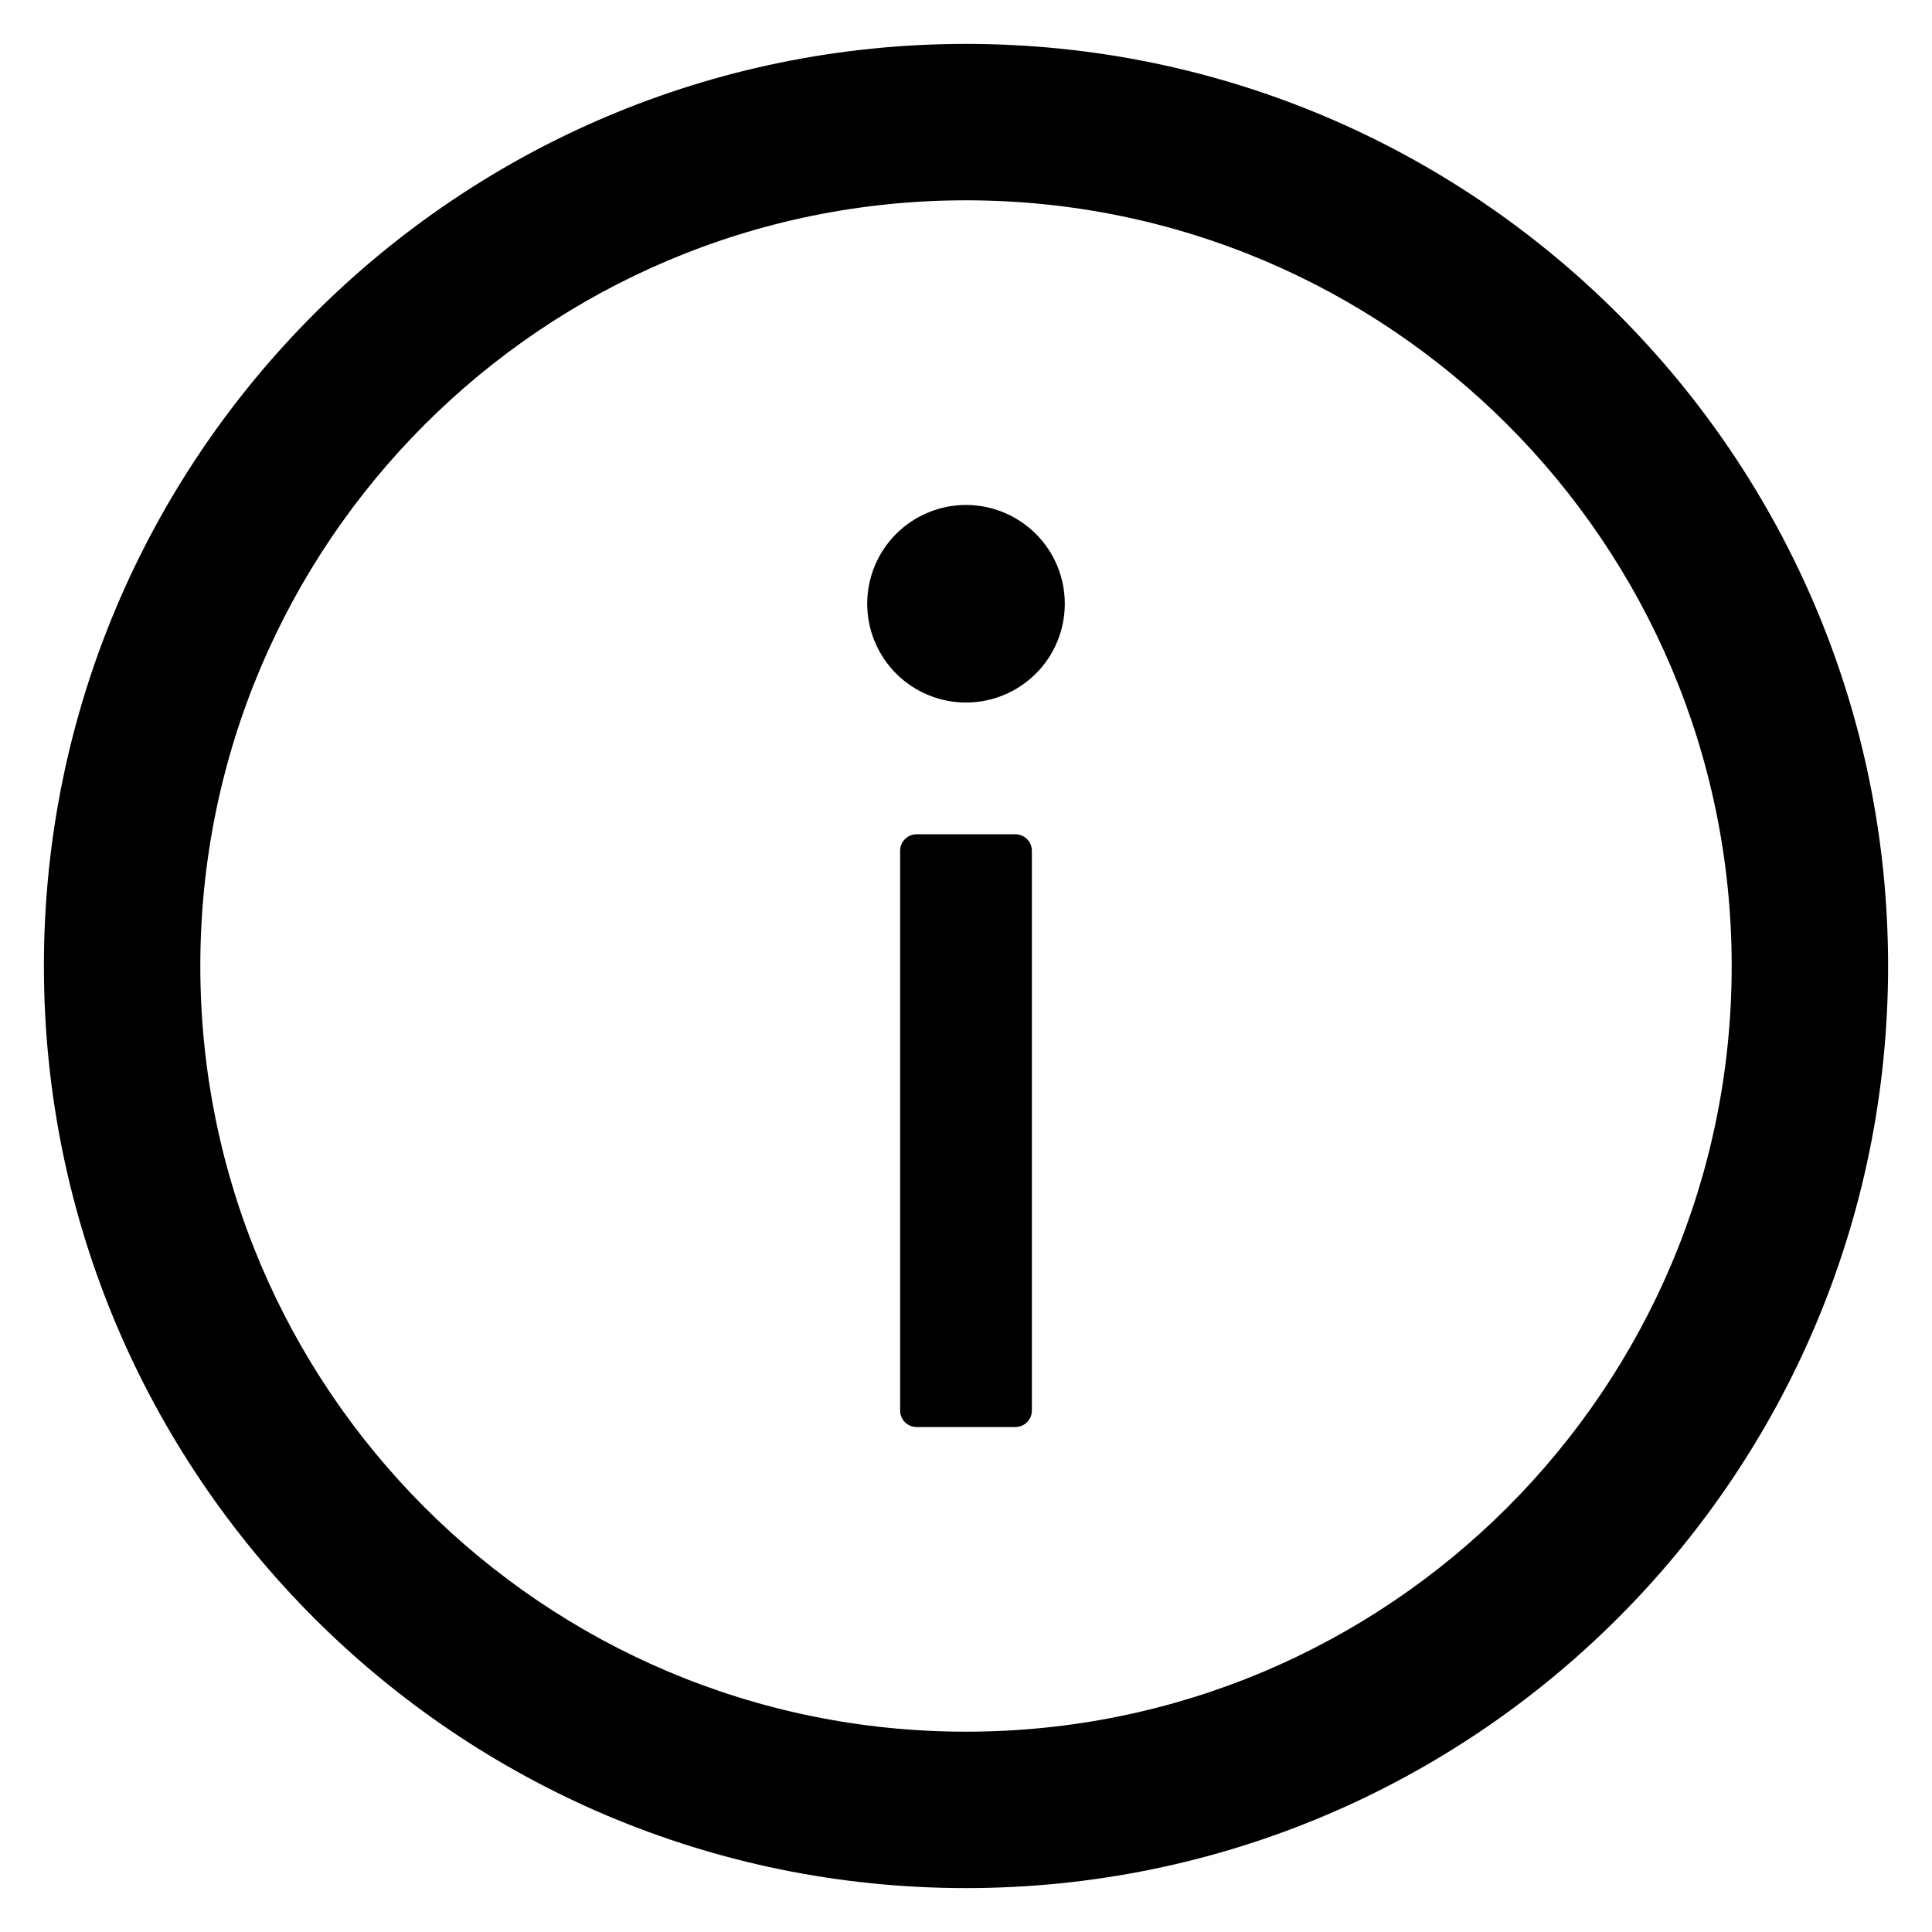
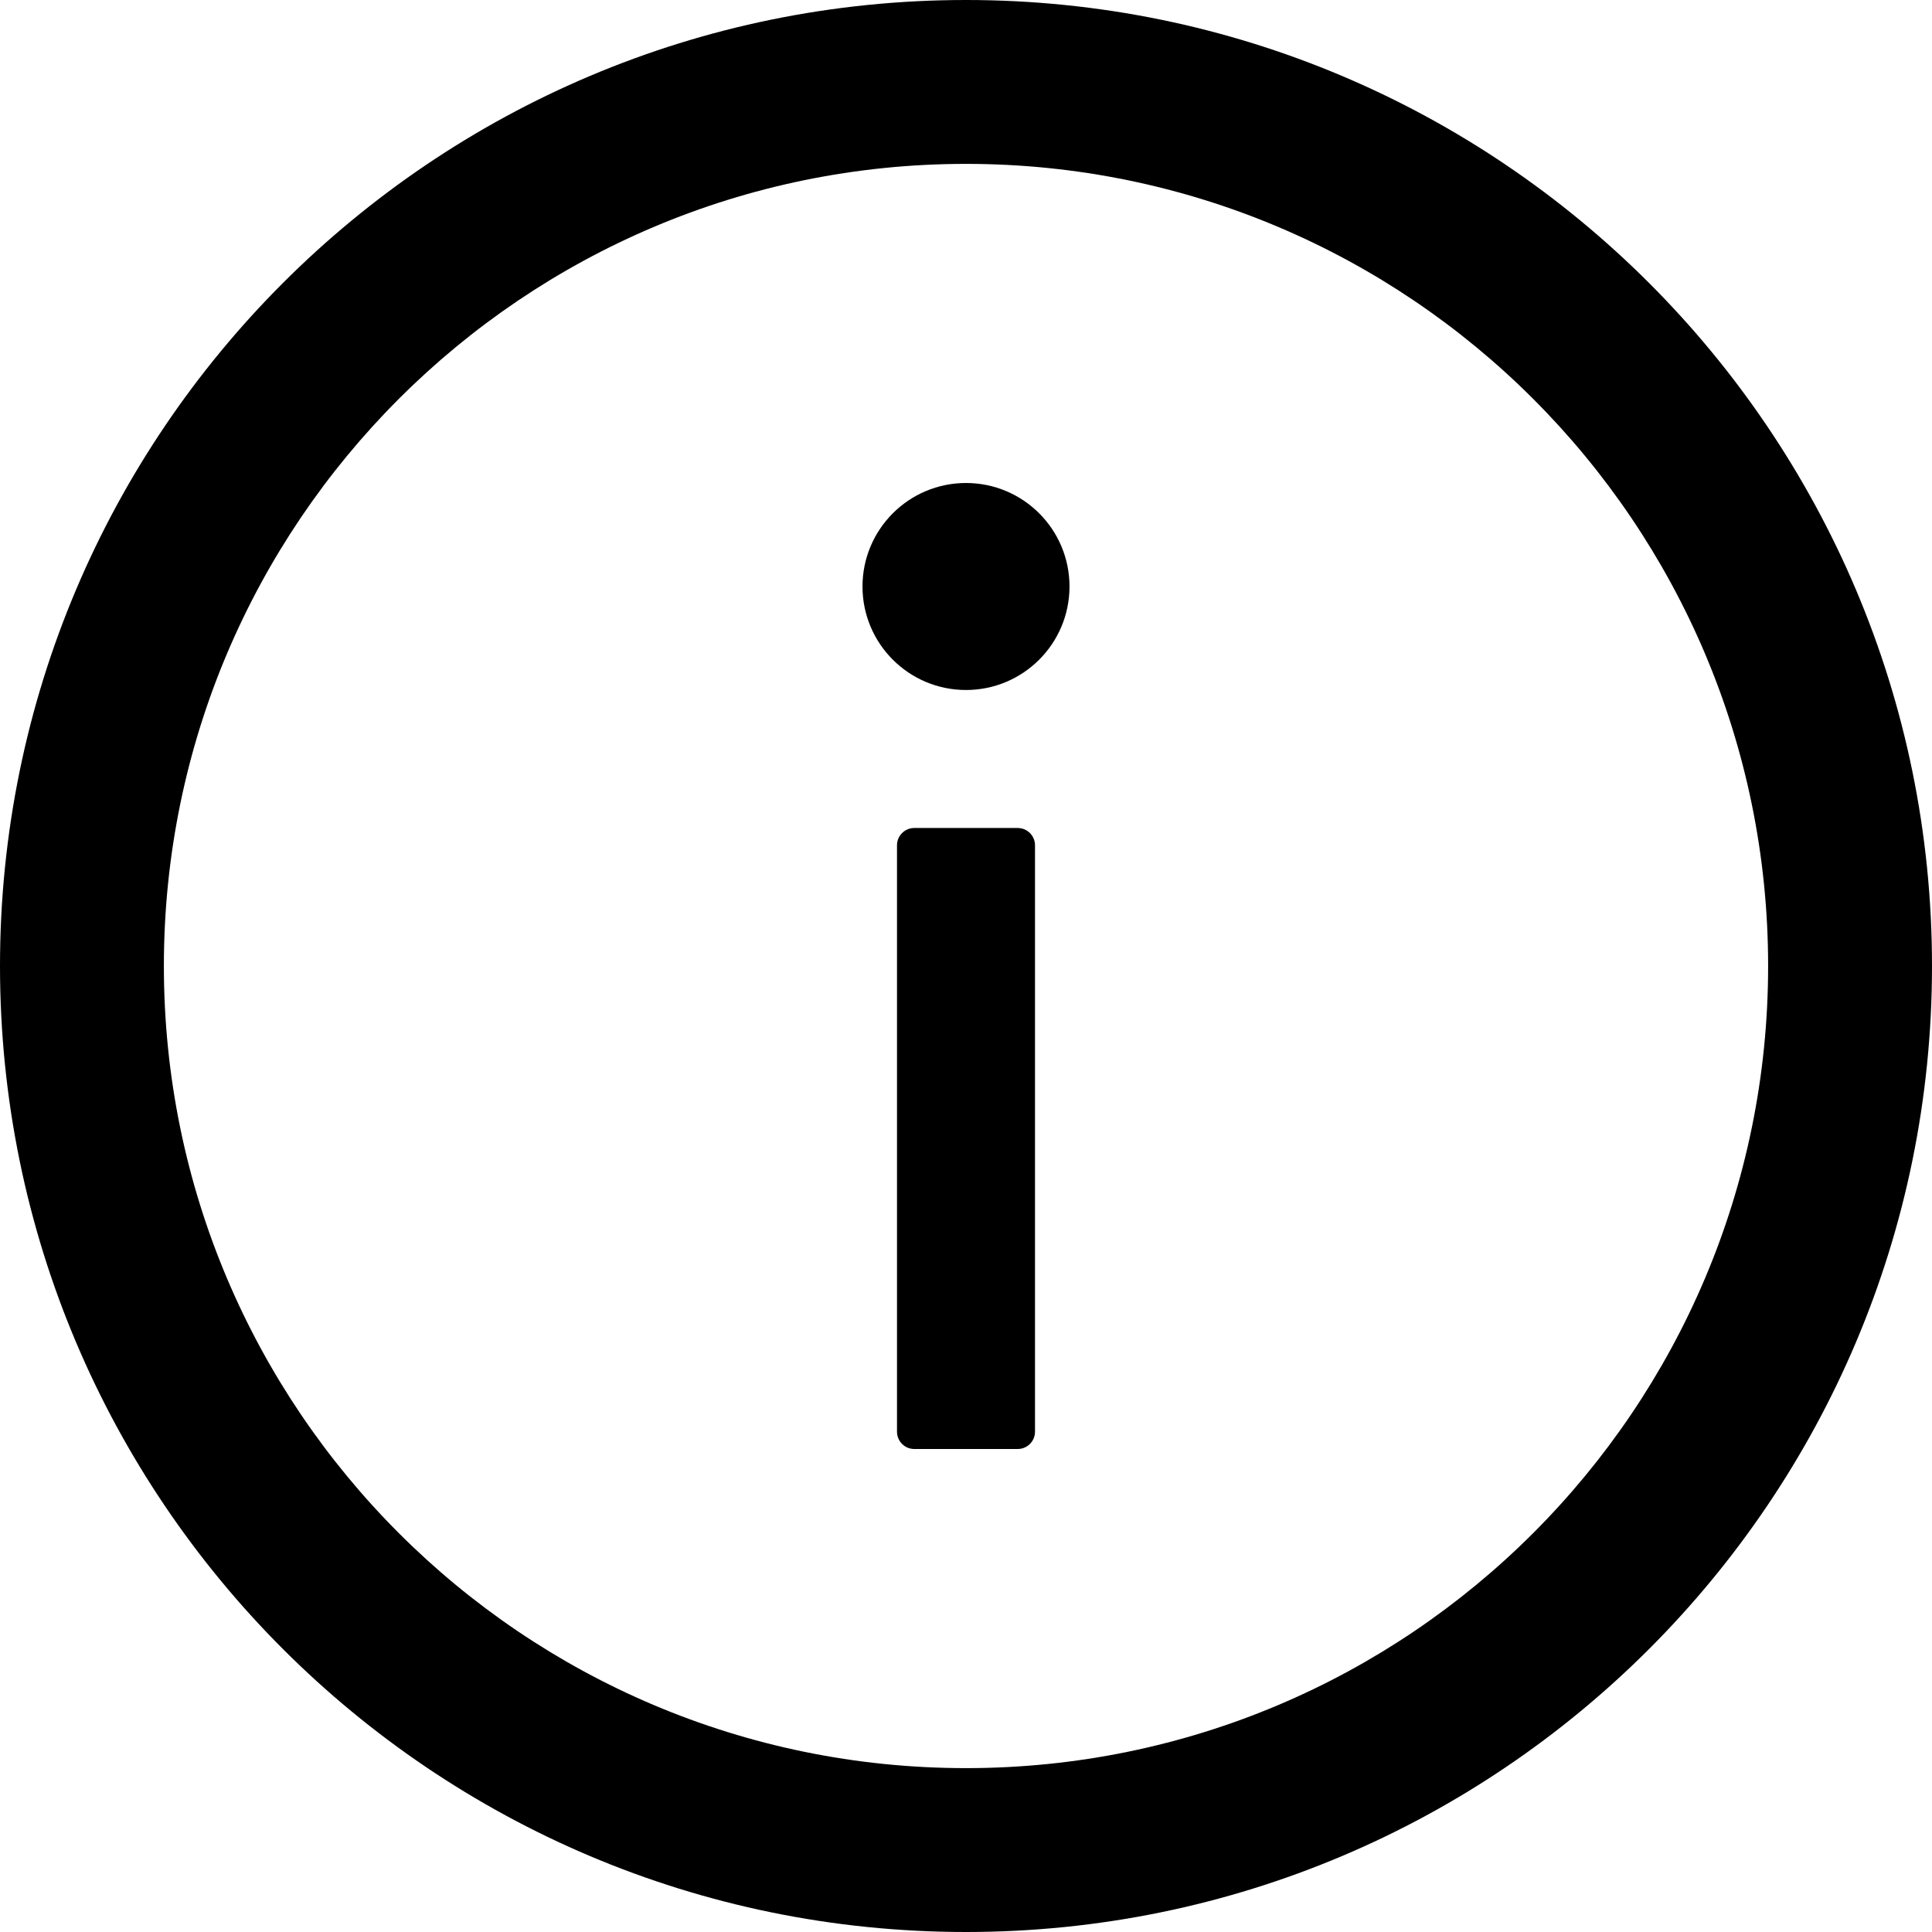
- <svg xmlns="http://www.w3.org/2000/svg" viewBox="0 0 22 22">
-   <path d="M11 0.5C5.202 0.5 0.5 5.202 0.5 11C0.5 16.798 5.202 21.5 11 21.5C16.798 21.5 21.5 16.798 21.5 11C21.5 5.202 16.798 0.5 11 0.5ZM11 19.719C6.186 19.719 2.281 15.814 2.281 11C2.281 6.186 6.186 2.281 11 2.281C15.814 2.281 19.719 6.186 19.719 11C19.719 15.814 15.814 19.719 11 19.719Z" />
-   <path d="M9.875 6.875C9.875 7.173 9.994 7.46 10.204 7.67C10.415 7.881 10.702 8 11 8C11.298 8 11.585 7.881 11.796 7.67C12.007 7.46 12.125 7.173 12.125 6.875C12.125 6.577 12.007 6.29 11.796 6.08C11.585 5.869 11.298 5.75 11 5.75C10.702 5.75 10.415 5.869 10.204 6.08C9.994 6.29 9.875 6.577 9.875 6.875ZM11.562 9.5H10.438C10.334 9.5 10.25 9.584 10.25 9.688V16.062C10.25 16.166 10.334 16.25 10.438 16.25H11.562C11.666 16.25 11.75 16.166 11.75 16.062V9.688C11.75 9.584 11.666 9.5 11.562 9.5Z" />
+ <svg viewBox="64 64 896 896" focusable="false" class="" data-icon="info-circle" aria-hidden="true">
+   <path d="M512 64C264.6 64 64 264.6 64 512s200.6 448 448 448 448-200.6 448-448S759.4 64 512 64zm0 820c-205.4 0-372-166.6-372-372s166.6-372 372-372 372 166.6 372 372-166.6 372-372 372z">
+   </path>
+   <path d="M464 336a48 48 0 1096 0 48 48 0 10-96 0zm72 112h-48c-4.4 0-8 3.6-8 8v272c0 4.4 3.6 8 8 8h48c4.4 0 8-3.6 8-8V456c0-4.4-3.6-8-8-8z">
+   </path>
</svg>
